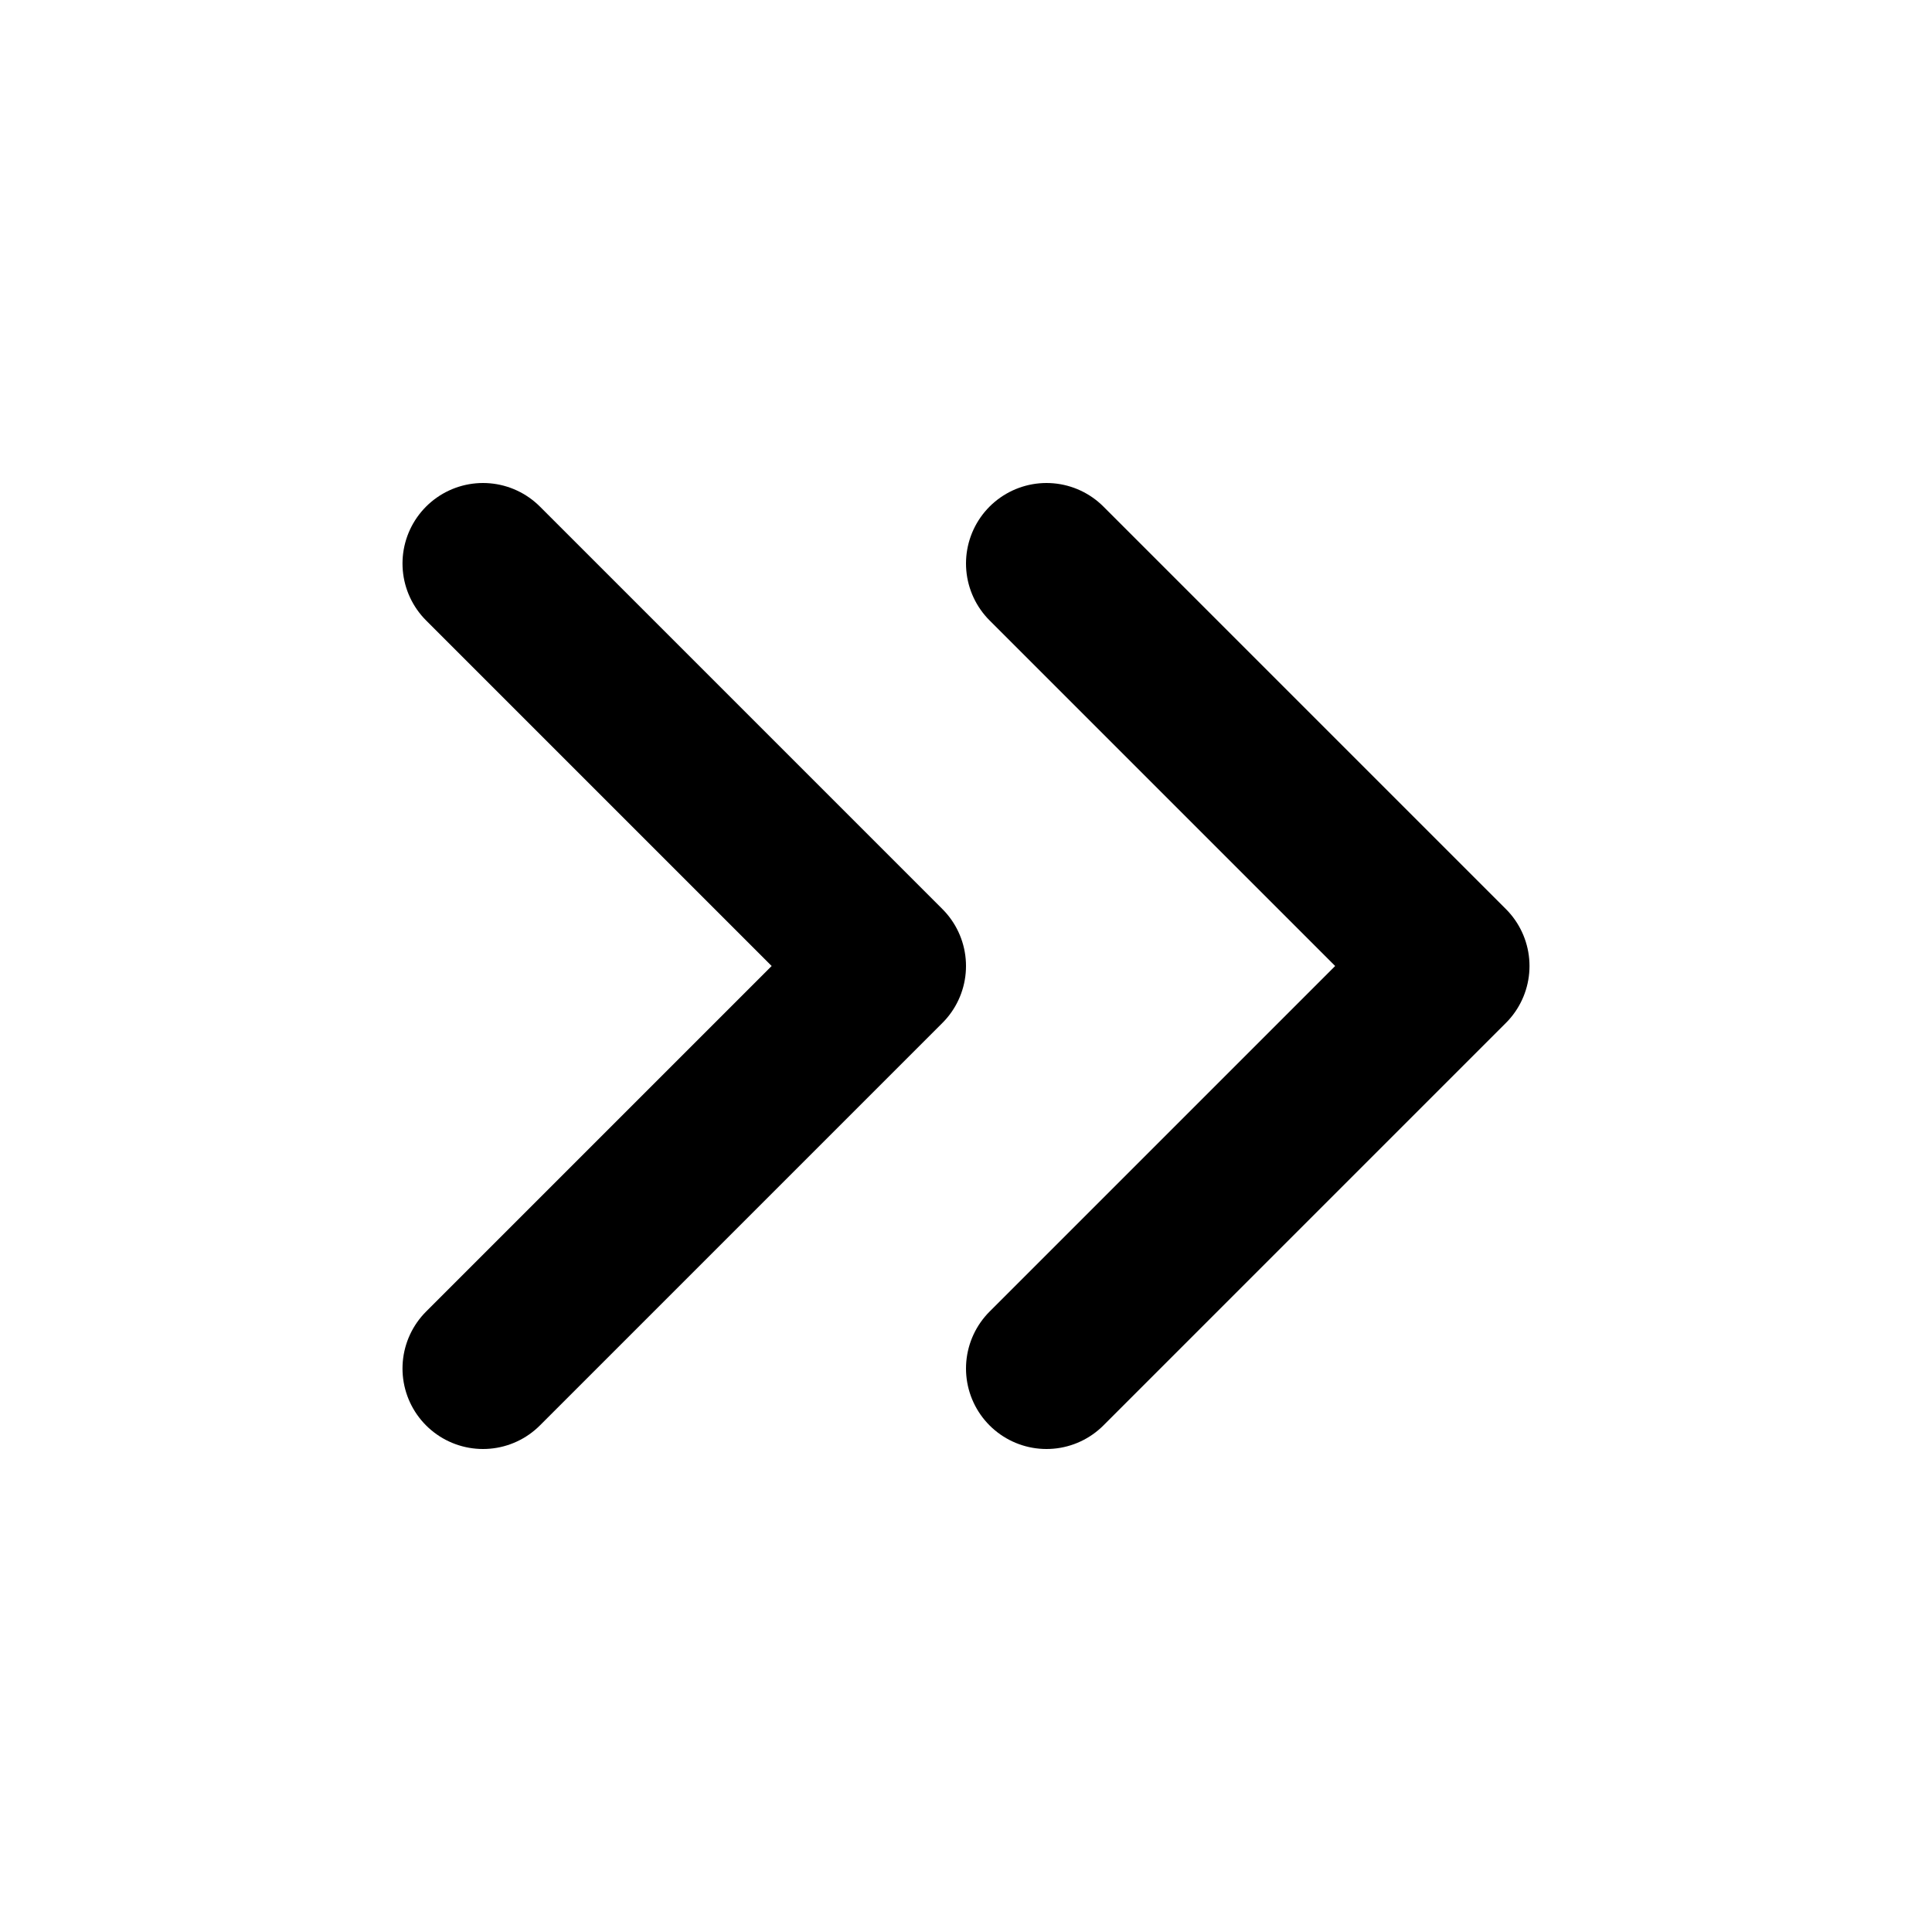
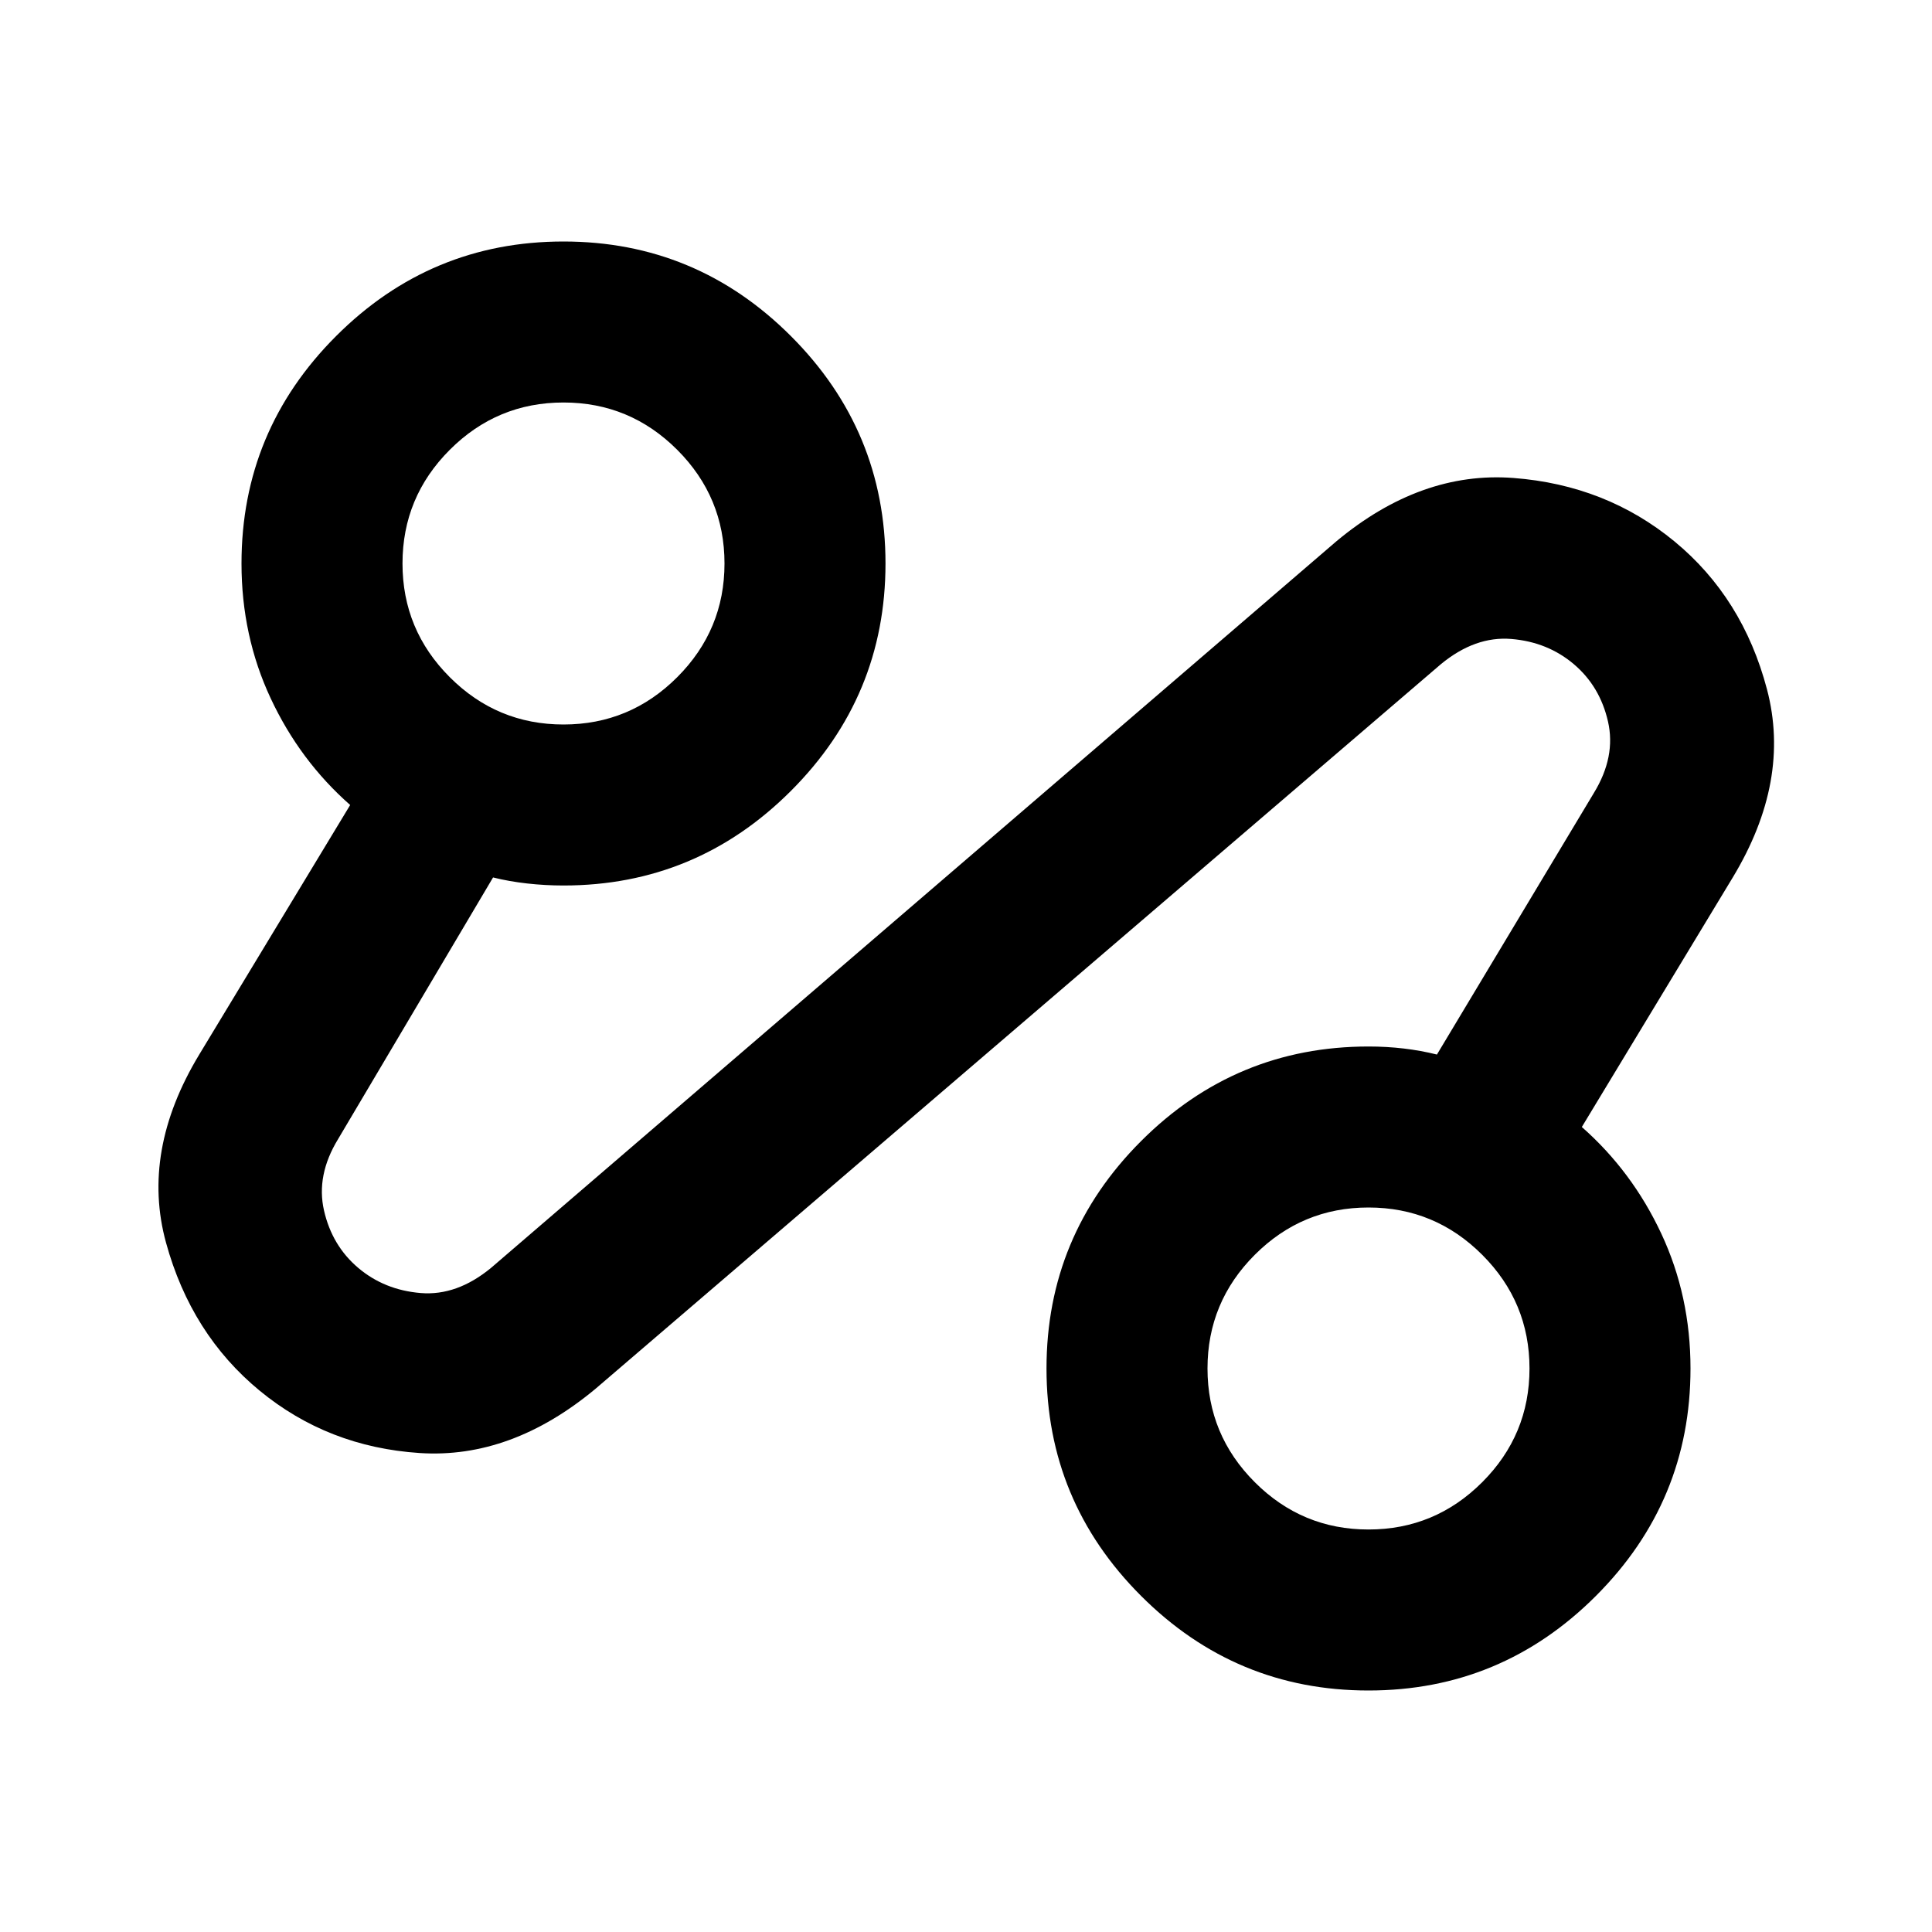
- <svg xmlns="http://www.w3.org/2000/svg" width="24" height="24" viewBox="0 0 24 24" fill="none" stroke="currentColor" stroke-width="2" stroke-linecap="round" stroke-linejoin="round" class="feather feather-chevrons-right">
-   <polyline points="13 17 18 12 13 7" />
-   <polyline points="6 17 11 12 6 7" />
+ <svg xmlns="http://www.w3.org/2000/svg" height="24px" viewBox="0 -960 960 960" width="24px" fill="#000000">
+   <path d="M296-270q-42 35-87.5 32T129-269q-34-28-46.5-73.5T99-436l75-124q-25-22-39.5-53T120-680q0-66 47-113t113-47q66 0 113 47t47 113q0 66-47 113t-113 47q-9 0-18-1t-17-3l-77 130q-11 18-7 35.5t17 28.5q13 11 31 12.5t35-12.5l420-361q42-35 88-31.5t80 31.5q34 28 46 73.5T861-524l-75 124q25 22 39.5 53t14.5 67q0 66-47 113t-113 47q-66 0-113-47t-47-113q0-66 47-113t113-47q9 0 17.5 1t16.5 3l78-130q11-18 7-35.5T782-630q-13-11-31-12.5T716-630L296-270Zm-16-330q33 0 56.5-23.5T360-680q0-33-23.5-56.5T280-760q-33 0-56.5 23.5T200-680q0 33 23.5 56.5T280-600Zm400 400q33 0 56.5-23.5T760-280q0-33-23.5-56.5T680-360q-33 0-56.5 23.5T600-280q0 33 23.5 56.5T680-200ZM280-680Zm400 400Z" />
</svg>
